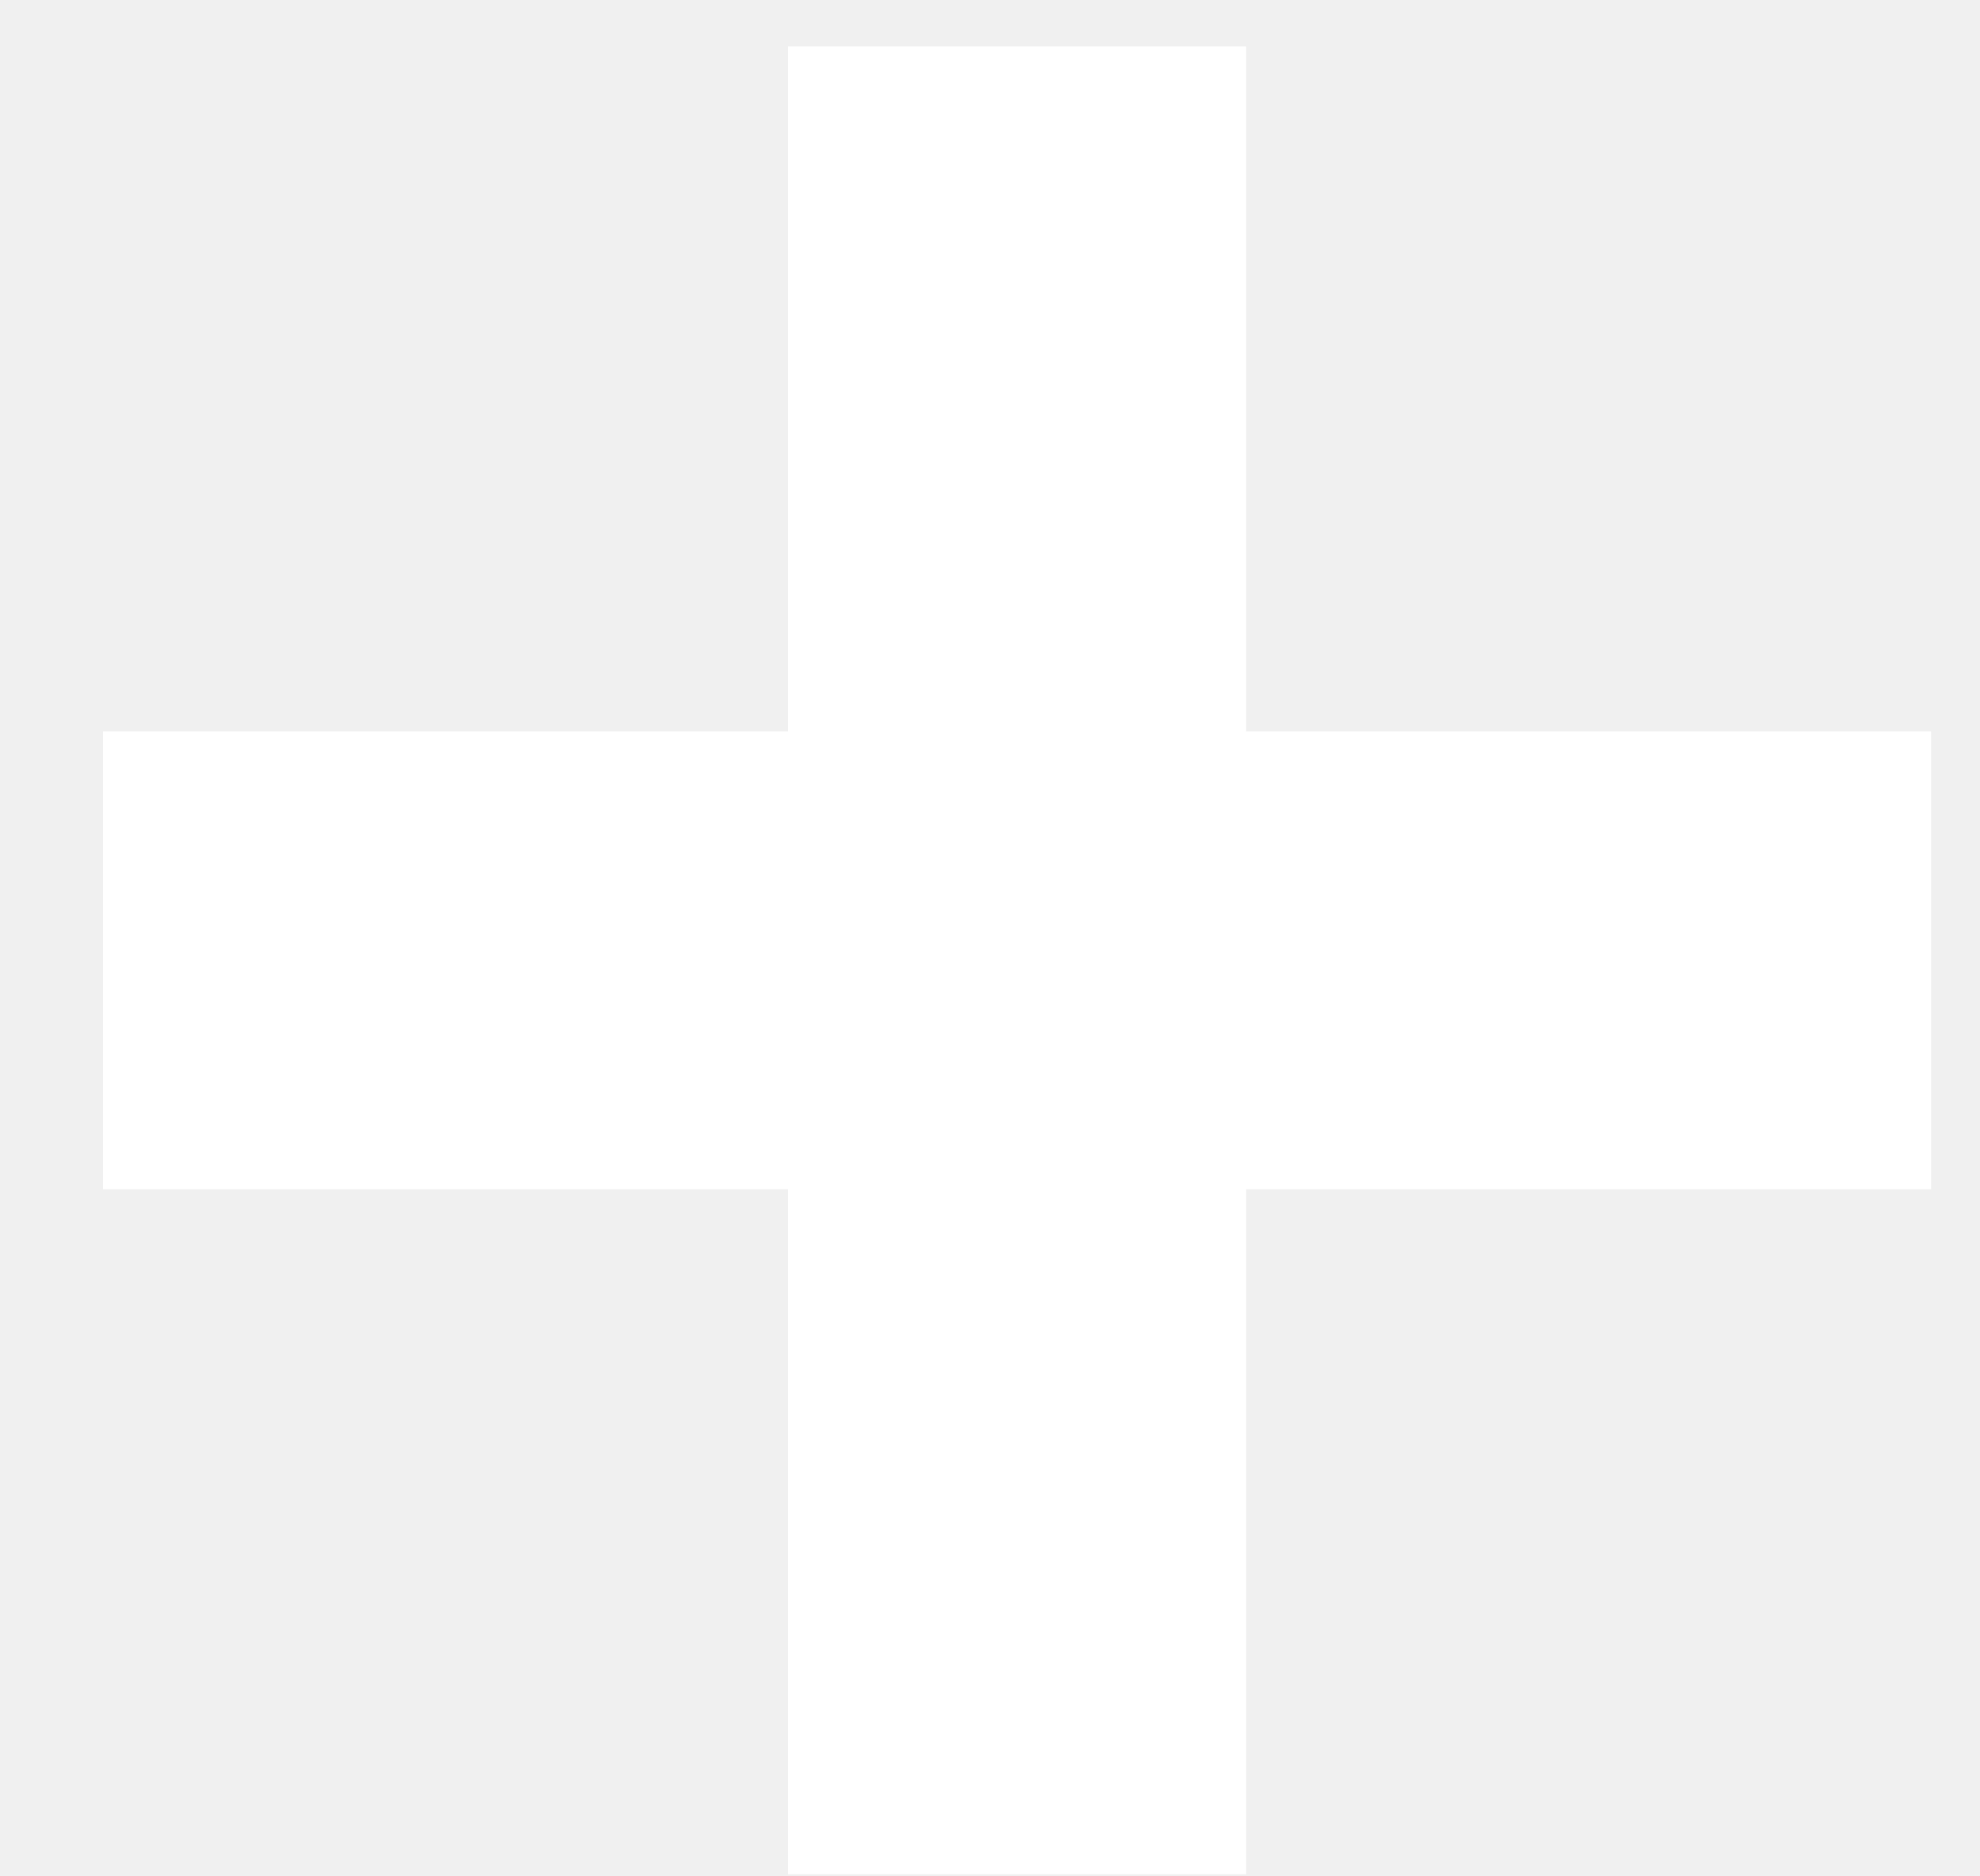
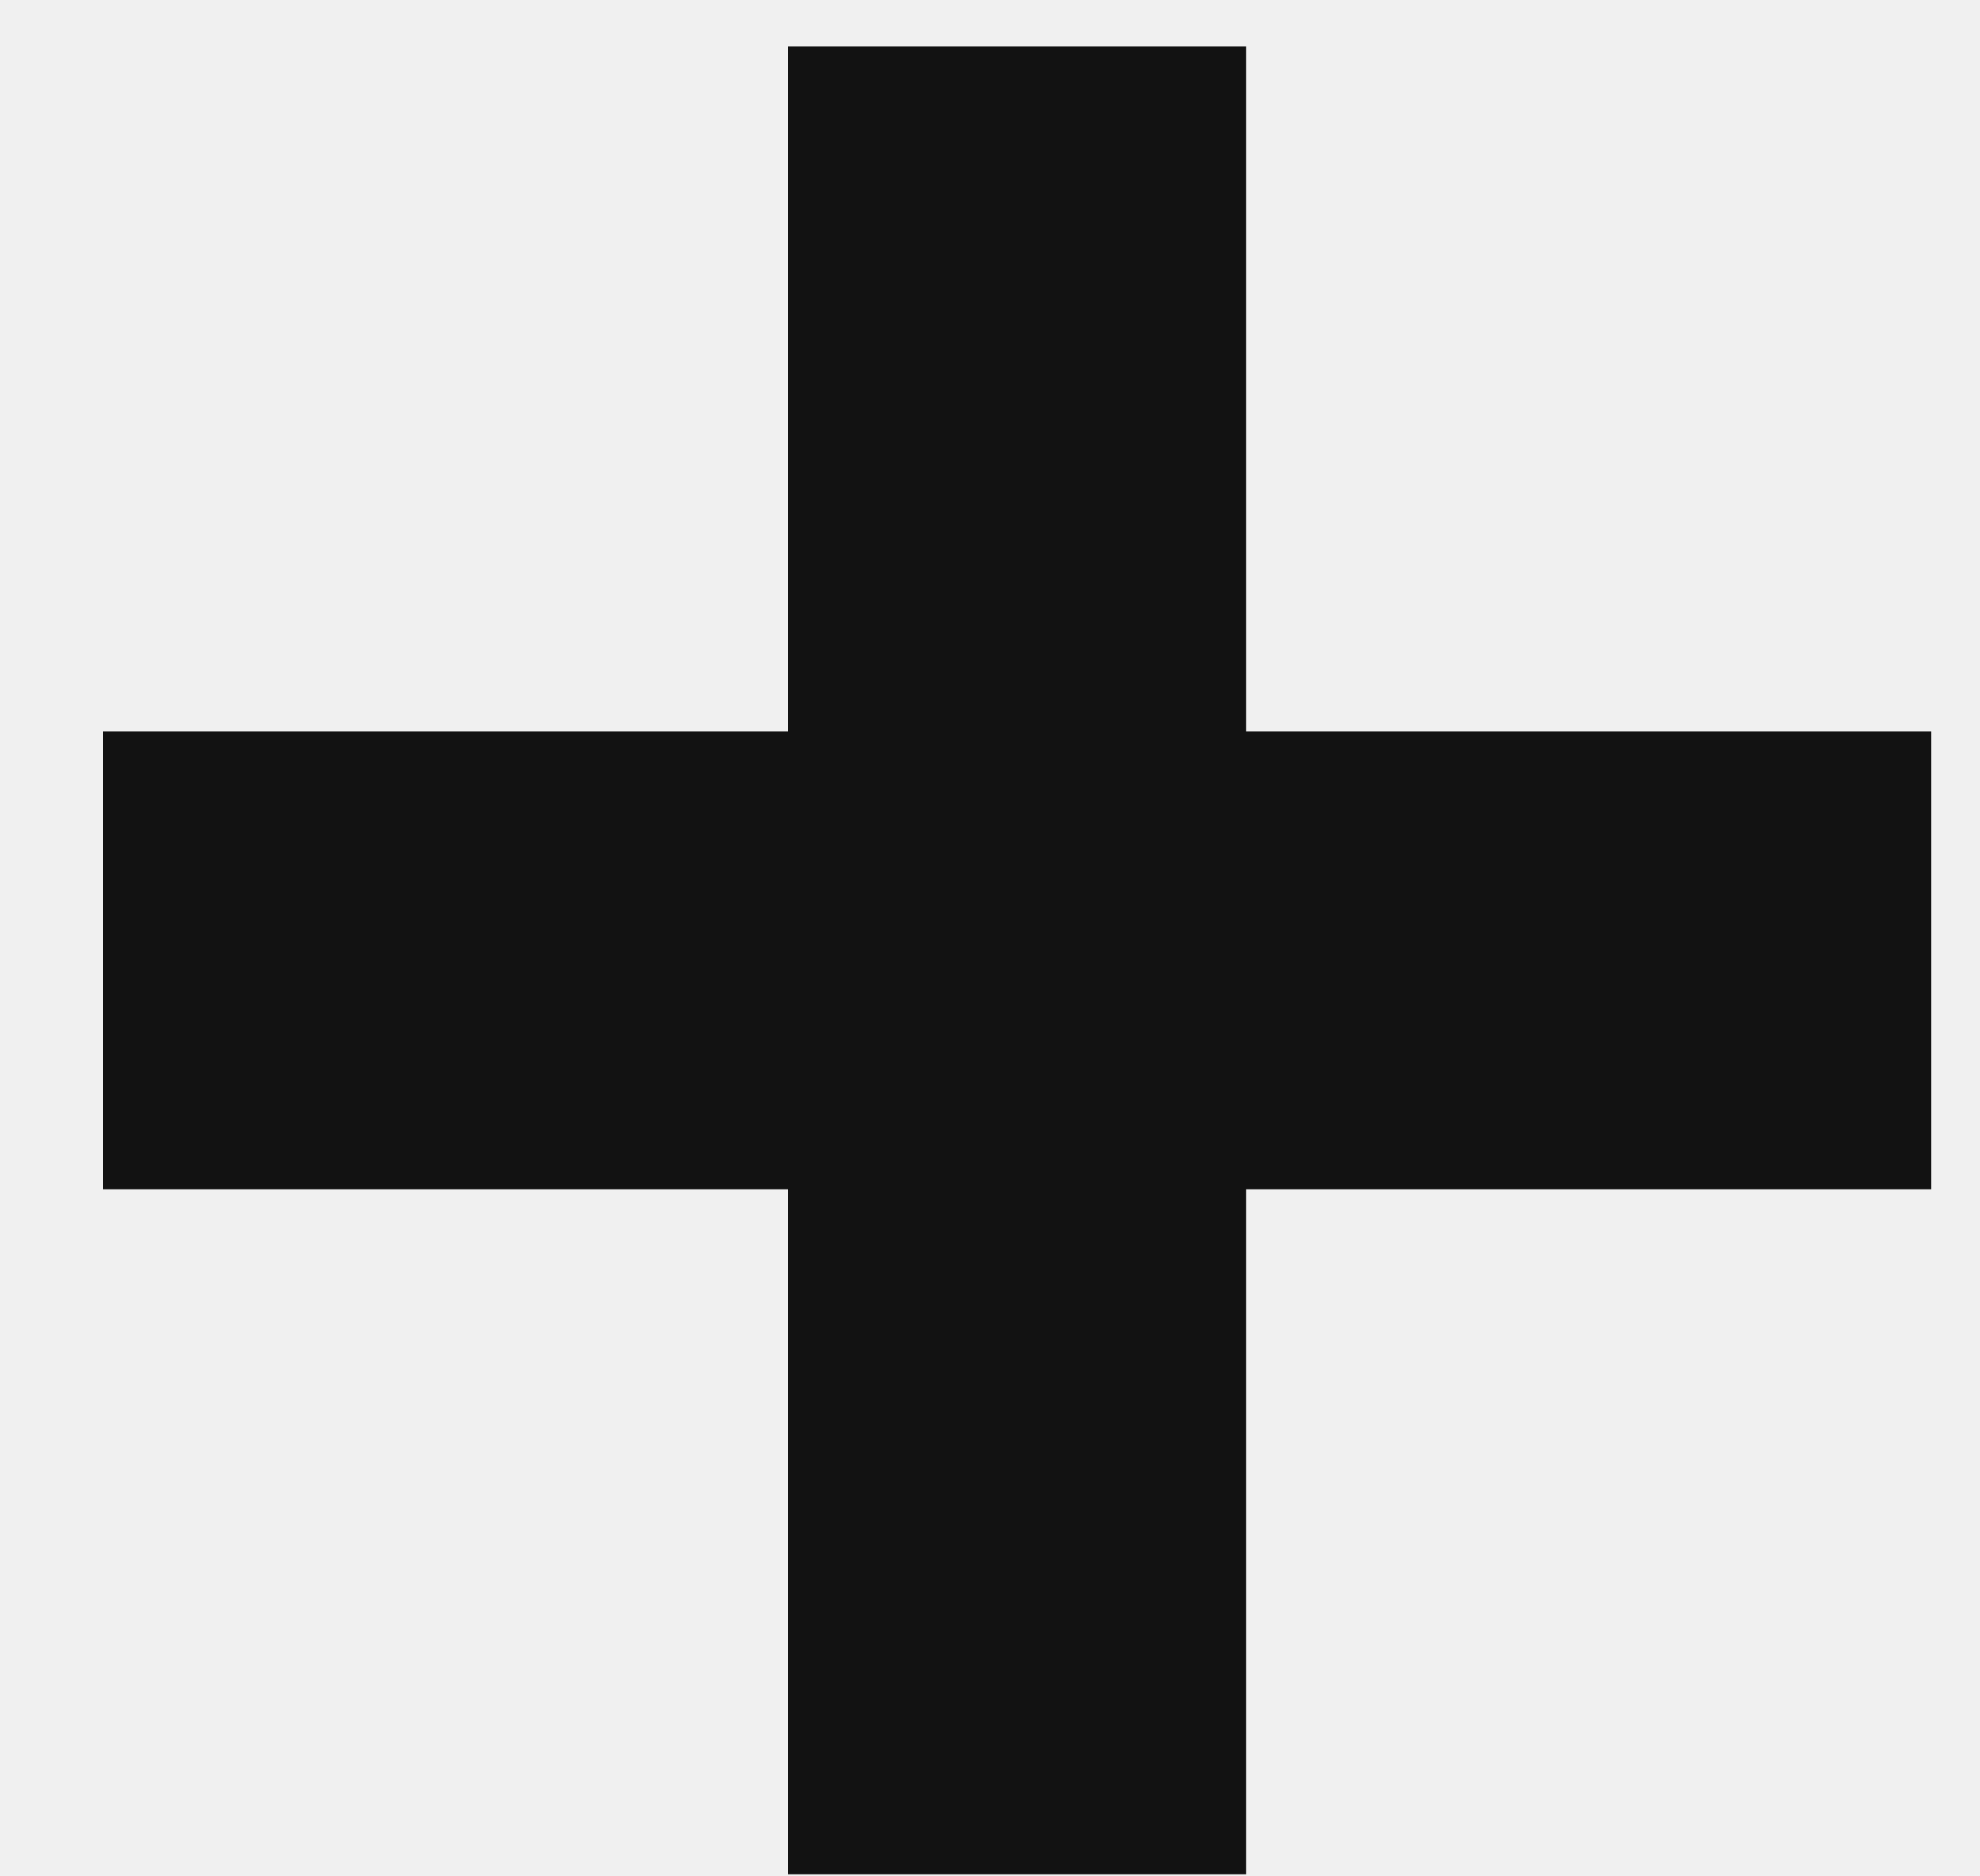
- <svg xmlns="http://www.w3.org/2000/svg" width="19" height="18" viewBox="0 0 19 18" fill="none">
-   <path d="M7.562 17.988H11.957V11.414H18.531V7.019H11.957V0.445H7.562V7.019H0.988V11.414H7.562V17.988Z" fill="white" />
+ <svg xmlns="http://www.w3.org/2000/svg" width="100%" height="100%" viewBox="0 0 19 18" fill="none">
+   <path d="M7.562 17.988H11.957V11.414H18.531V7.019H11.957V0.445H7.562V7.019H0.988V11.414H7.562V17.988Z" fill="#121212" />
</svg>
